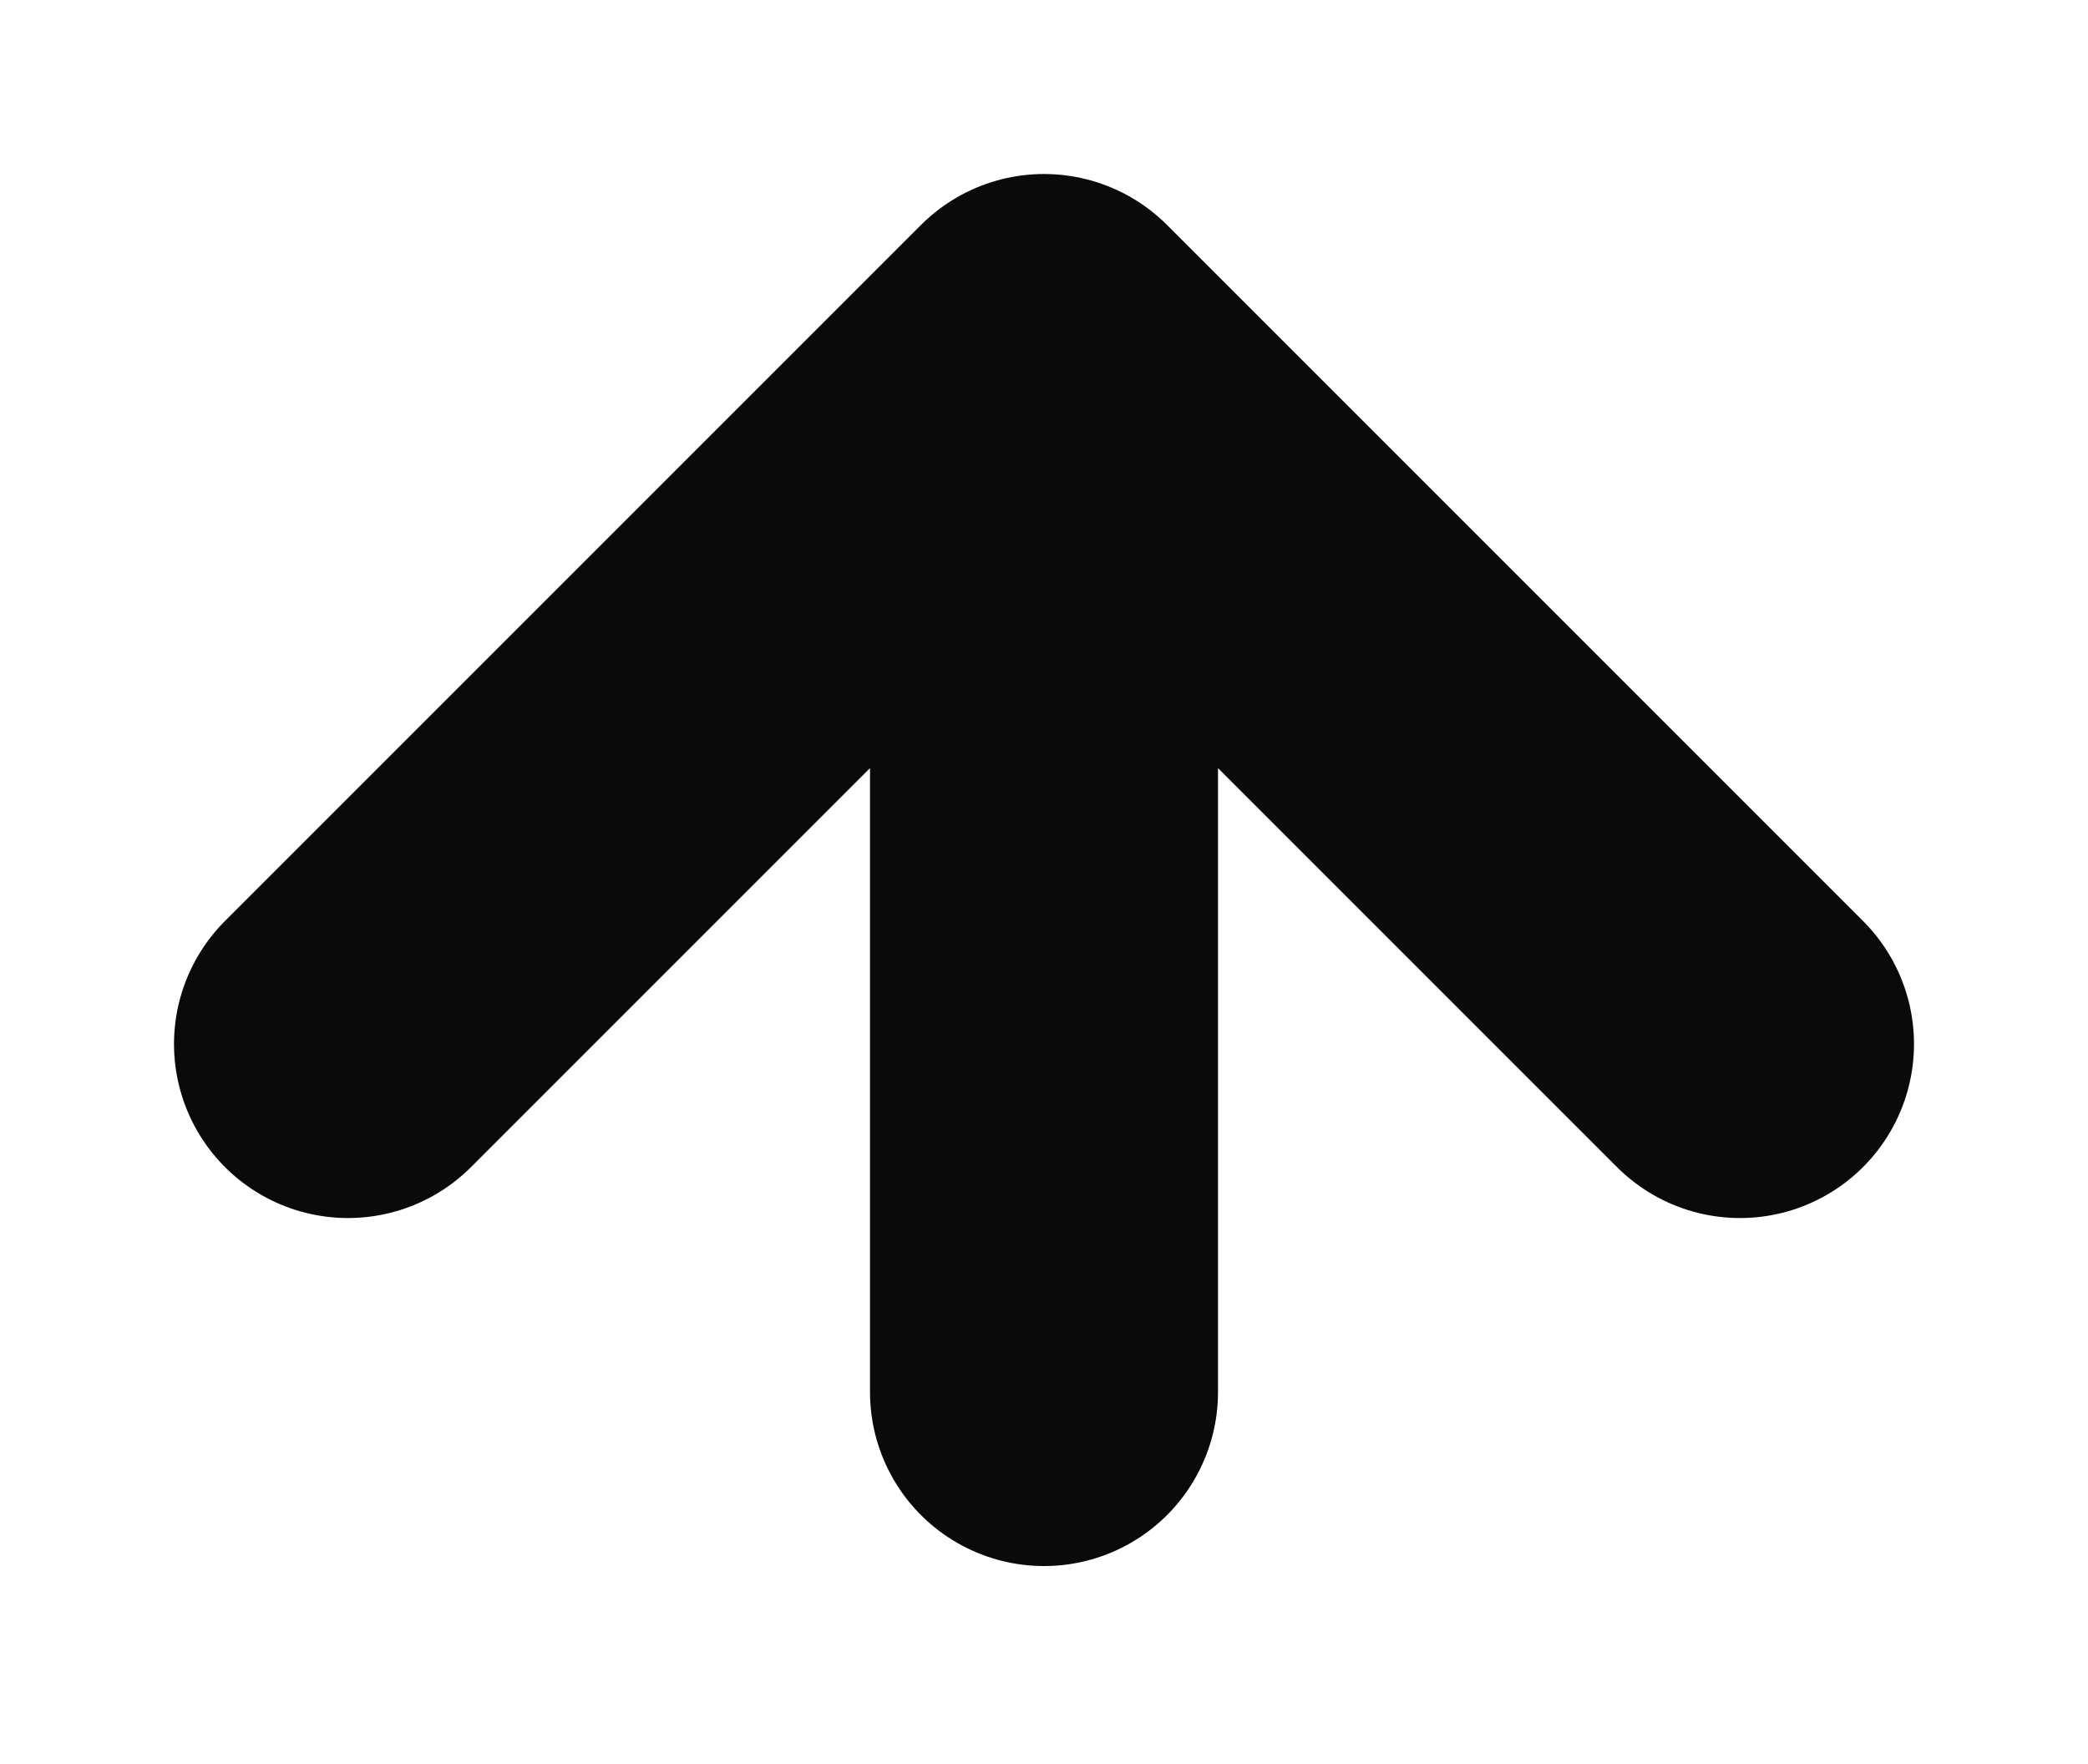
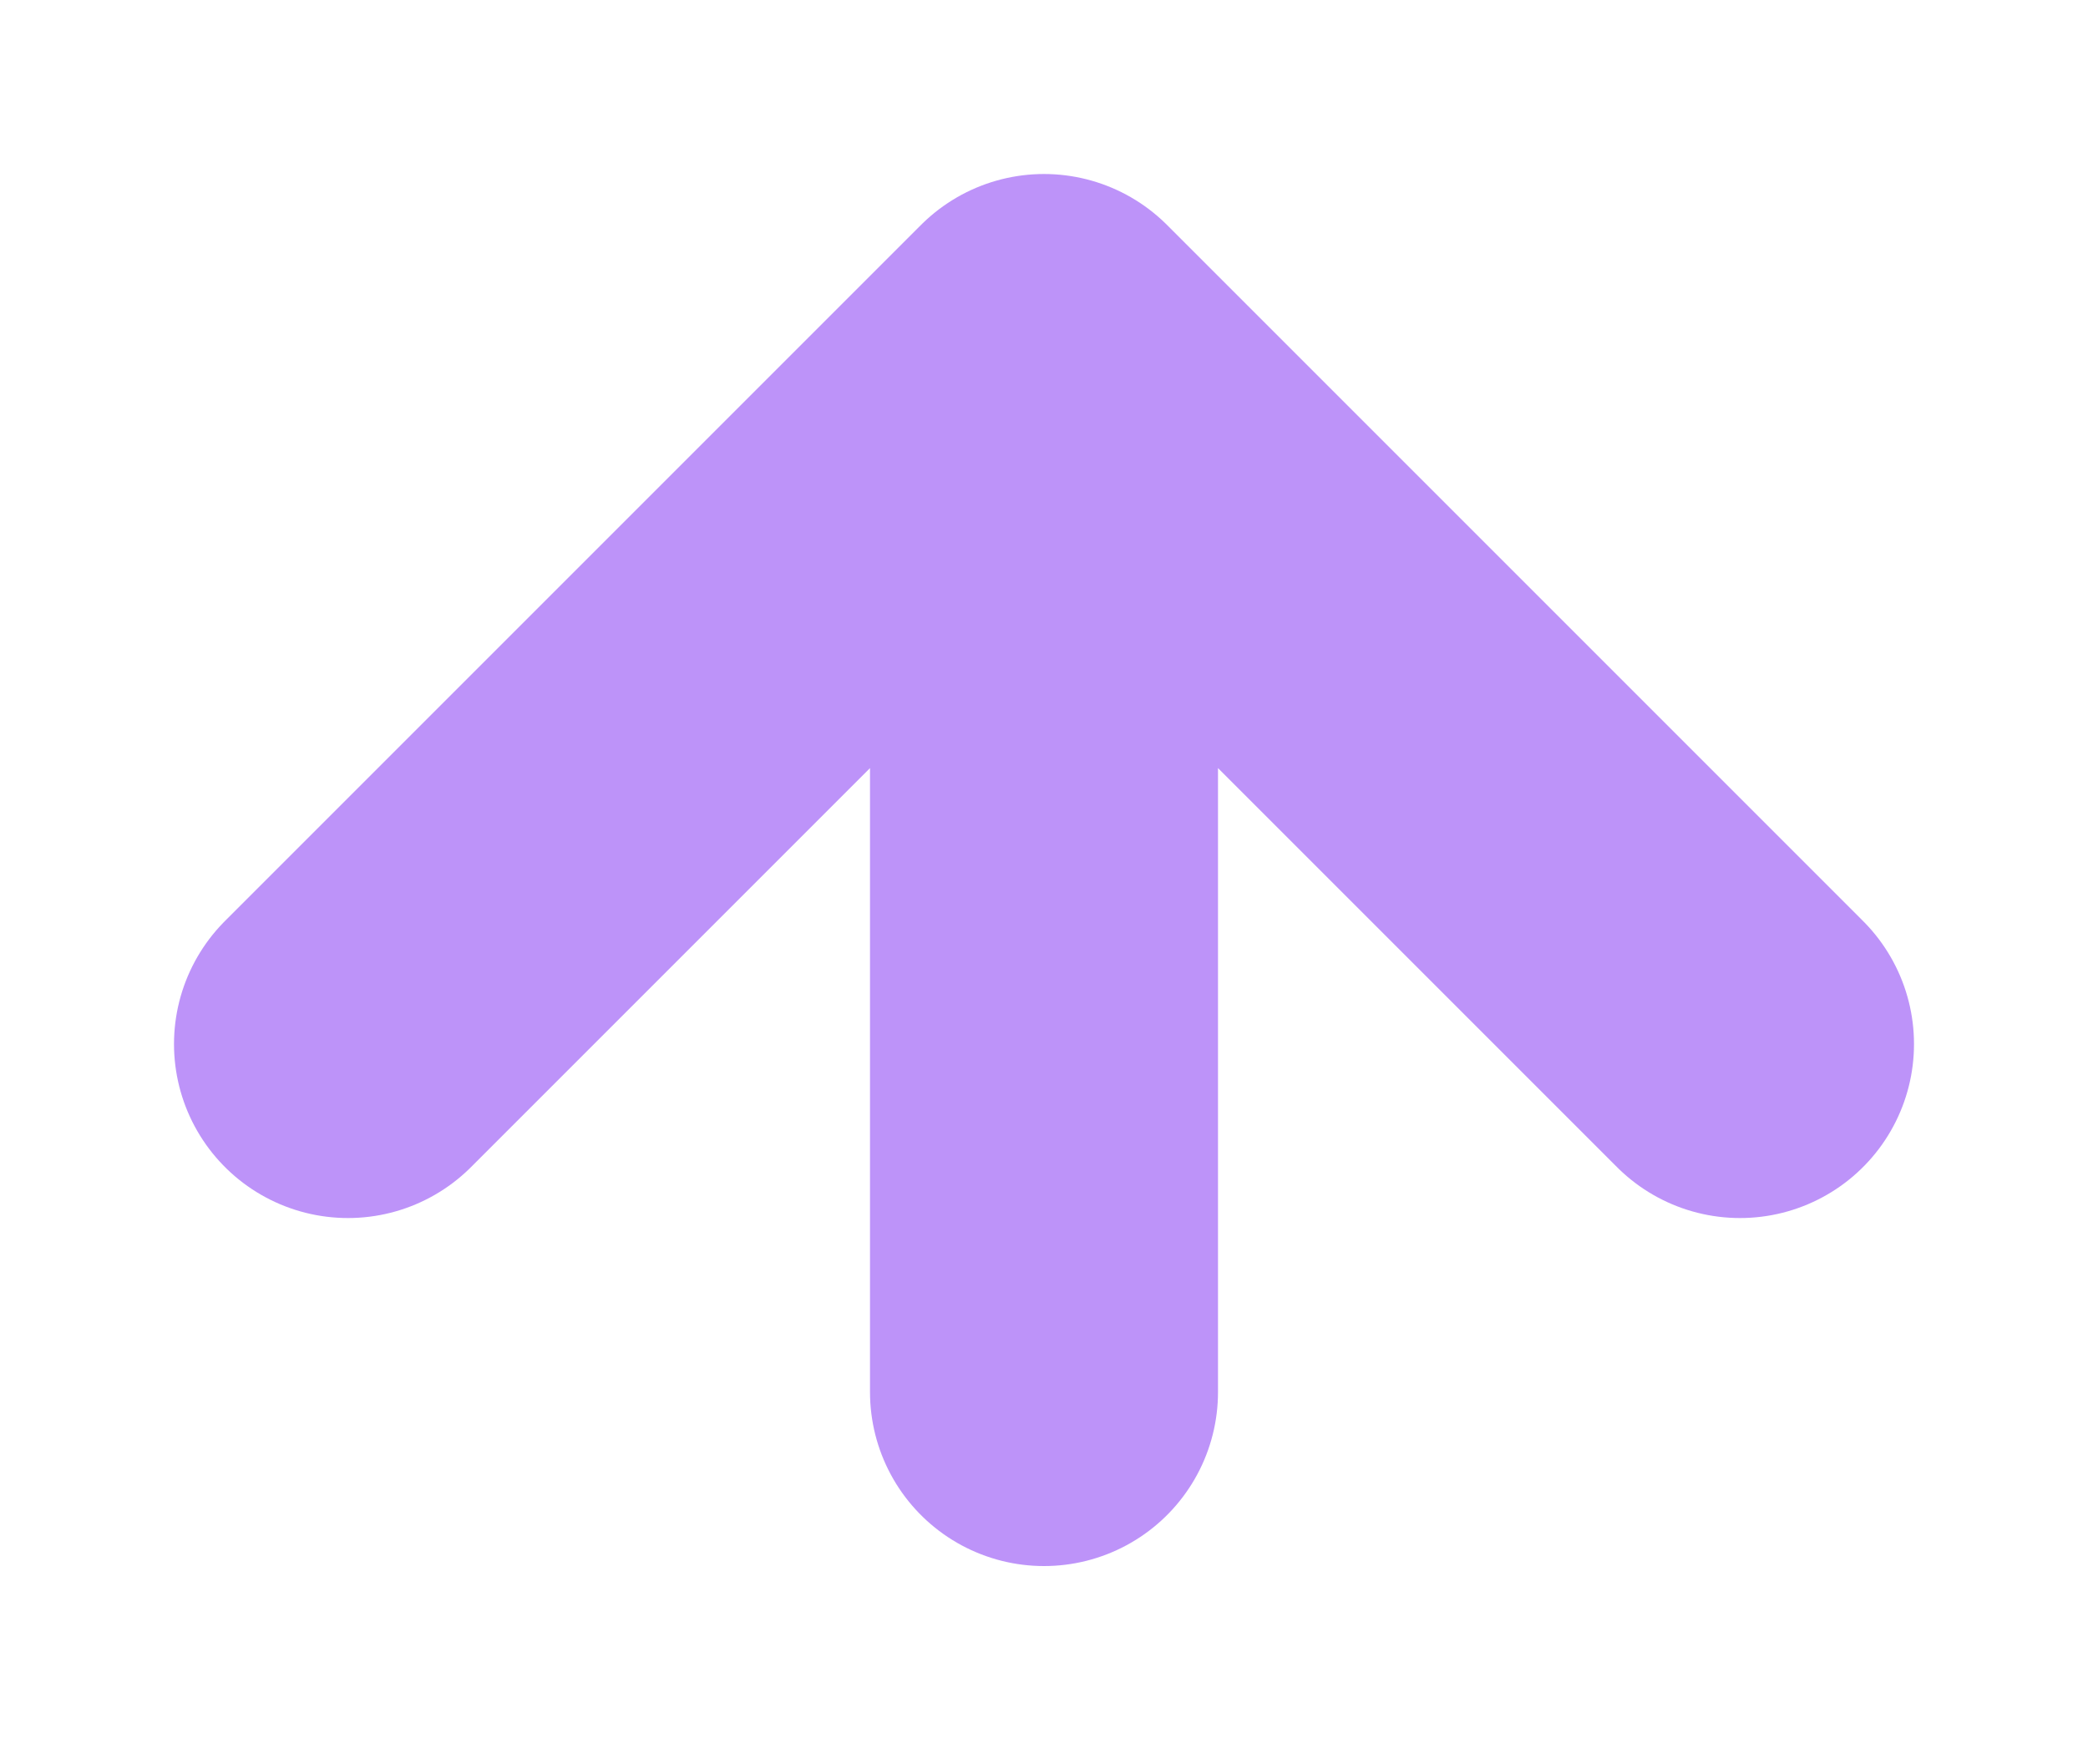
<svg xmlns="http://www.w3.org/2000/svg" baseProfile="full" version="1.1" style="fill: none;" width="90px" height="76px">
-   <path style="stroke-width: 15px; stroke-linecap: round; stroke-linejoin: round; stroke: rgb(106, 106, 106); fill: none;" d="" />
-   <path style="stroke-width: 15px; stroke-linecap: round; stroke-linejoin: round; stroke: rgb(74, 74, 74); fill: none;" d="" />
-   <path style="stroke-width: 15px; stroke-linecap: round; stroke-linejoin: round; stroke: rgb(10, 10, 10); fill: none;" d="M45,60 L45,60 L45,15 M75,45 L75,45 L45,15 M15,45 L15,45 L45,15 " />
+   <path style="stroke-width: 15px; stroke-linecap: round; stroke-linejoin: round; stroke: #bd93f9; fill: none;" d="" />
+   <path style="stroke-width: 15px; stroke-linecap: round; stroke-linejoin: round; stroke: #bd93f9; fill: none;" d="" />
+   <path style="stroke-width: 15px; stroke-linecap: round; stroke-linejoin: round; stroke: #bd93f9; fill: none;" d="M45,60 L45,60 L45,15 M75,45 L75,45 L45,15 M15,45 L15,45 L45,15 " />
</svg>
